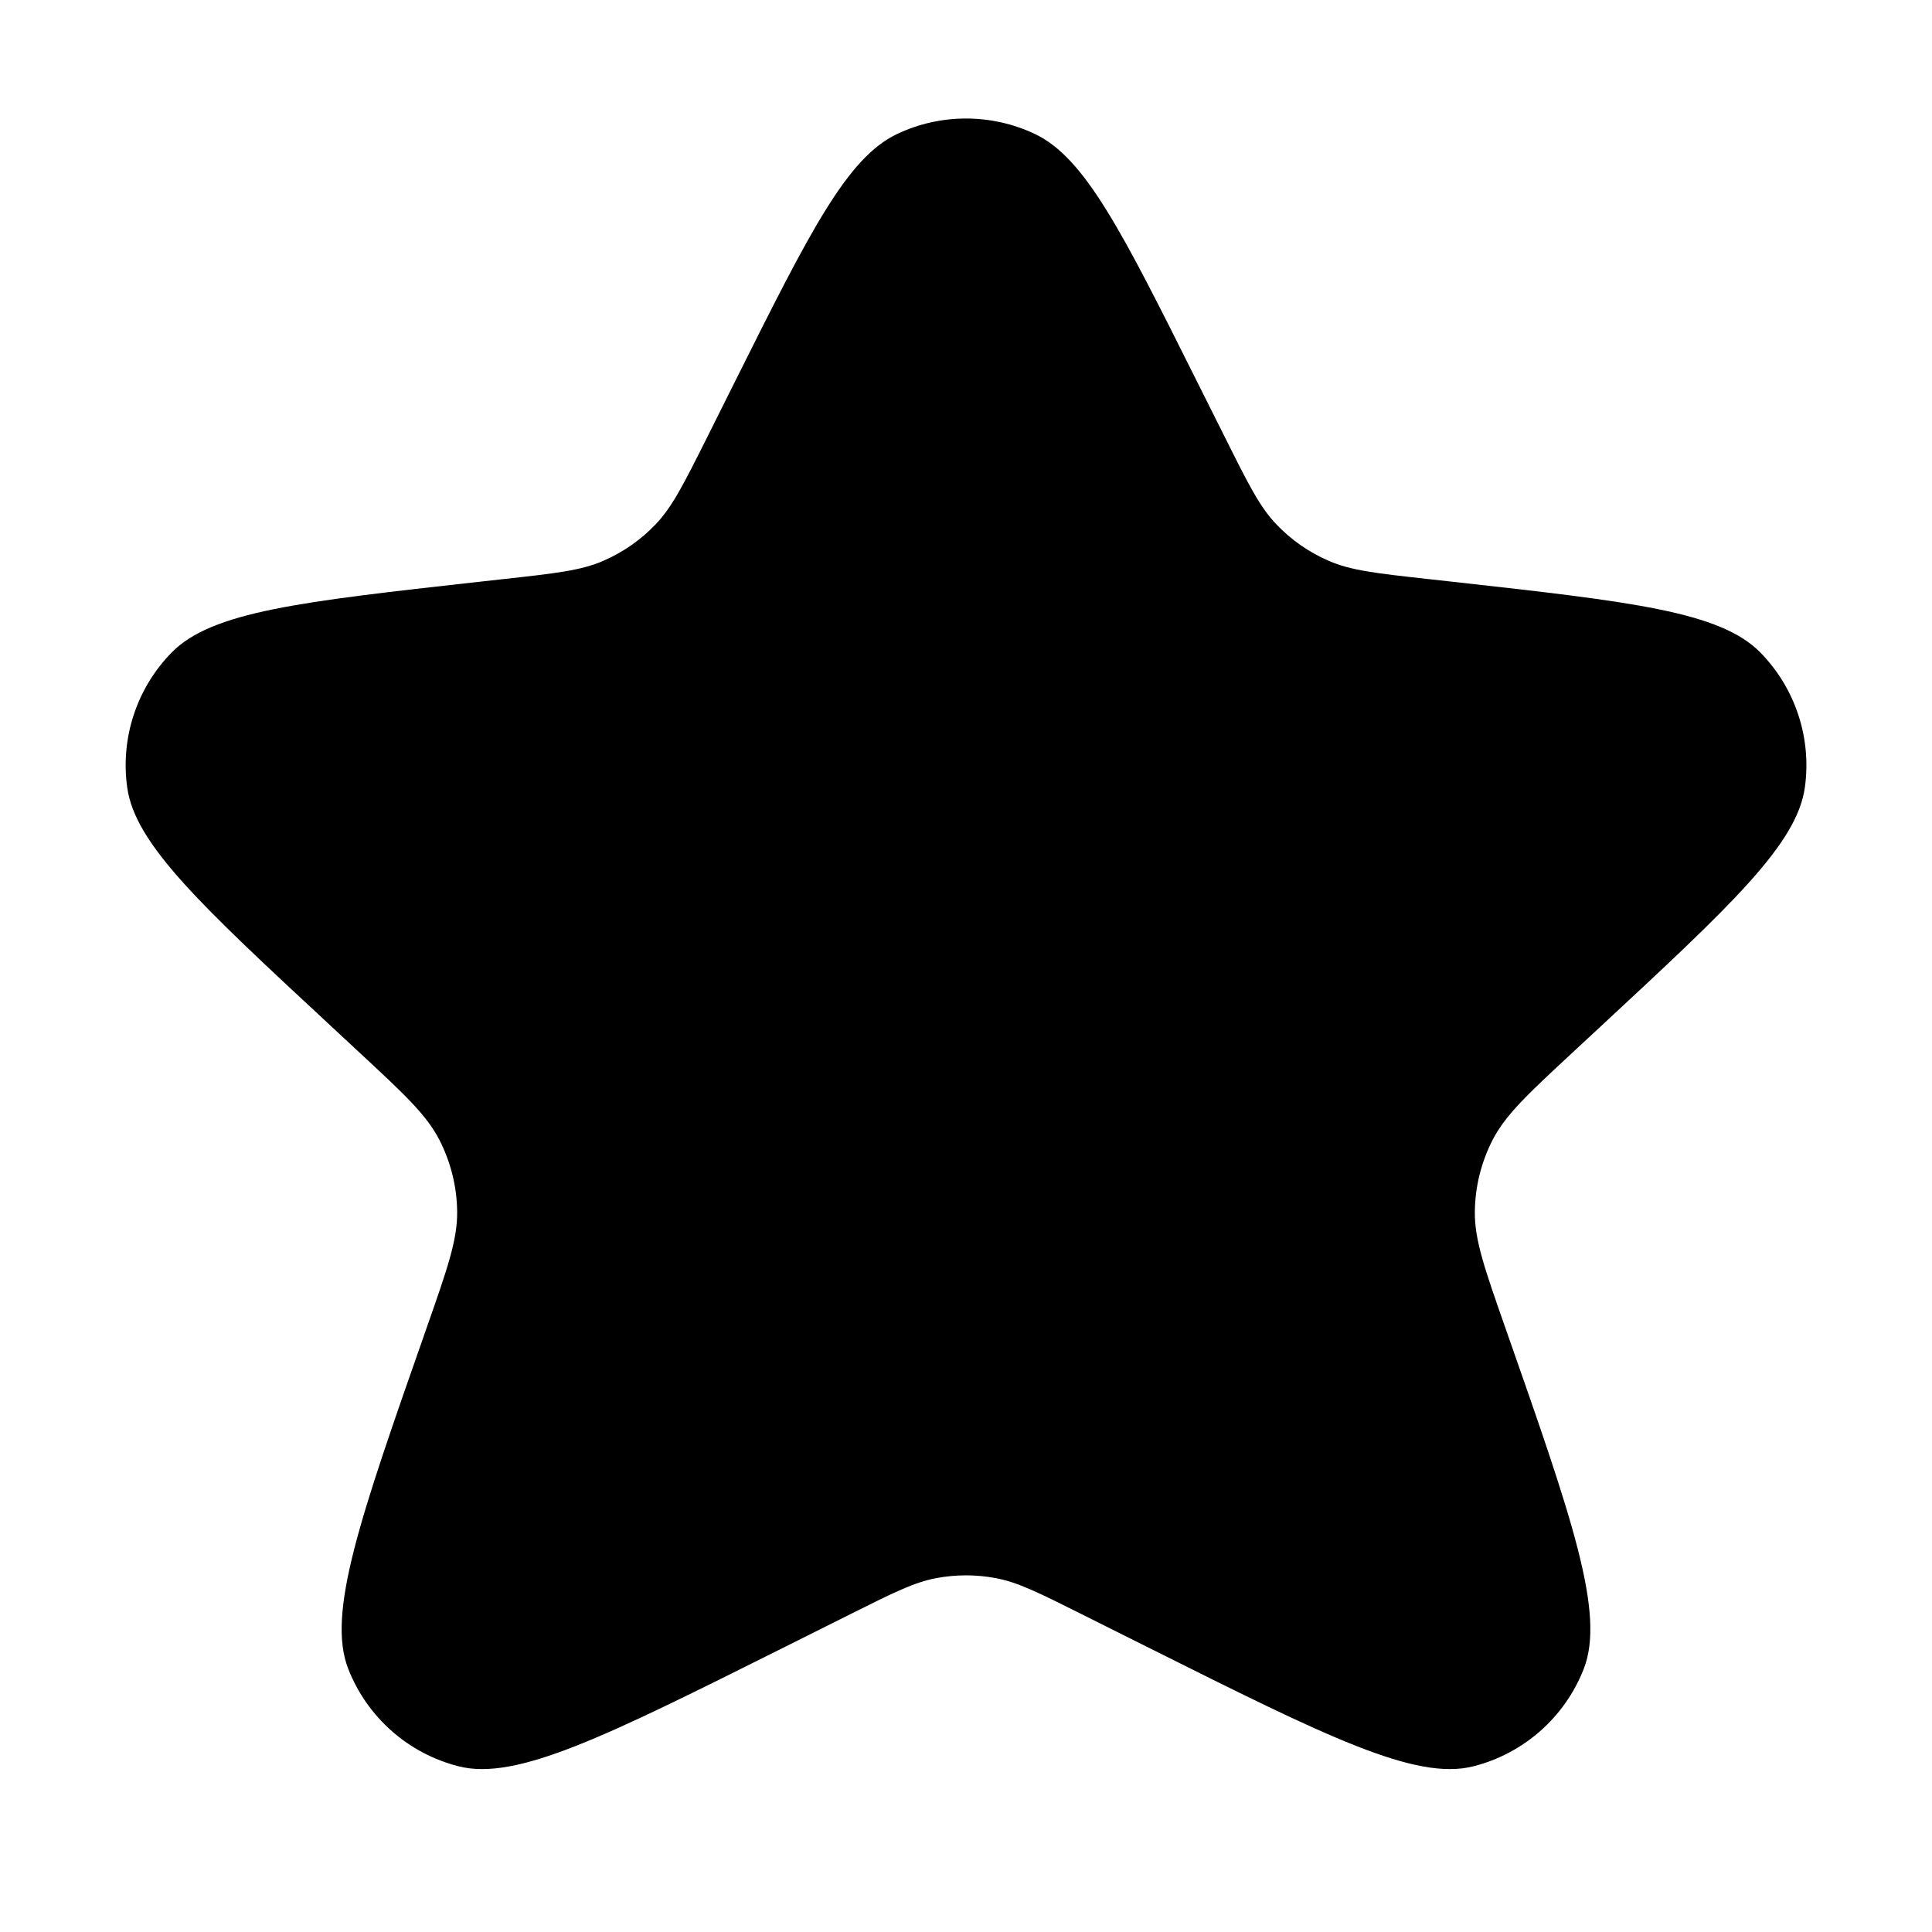
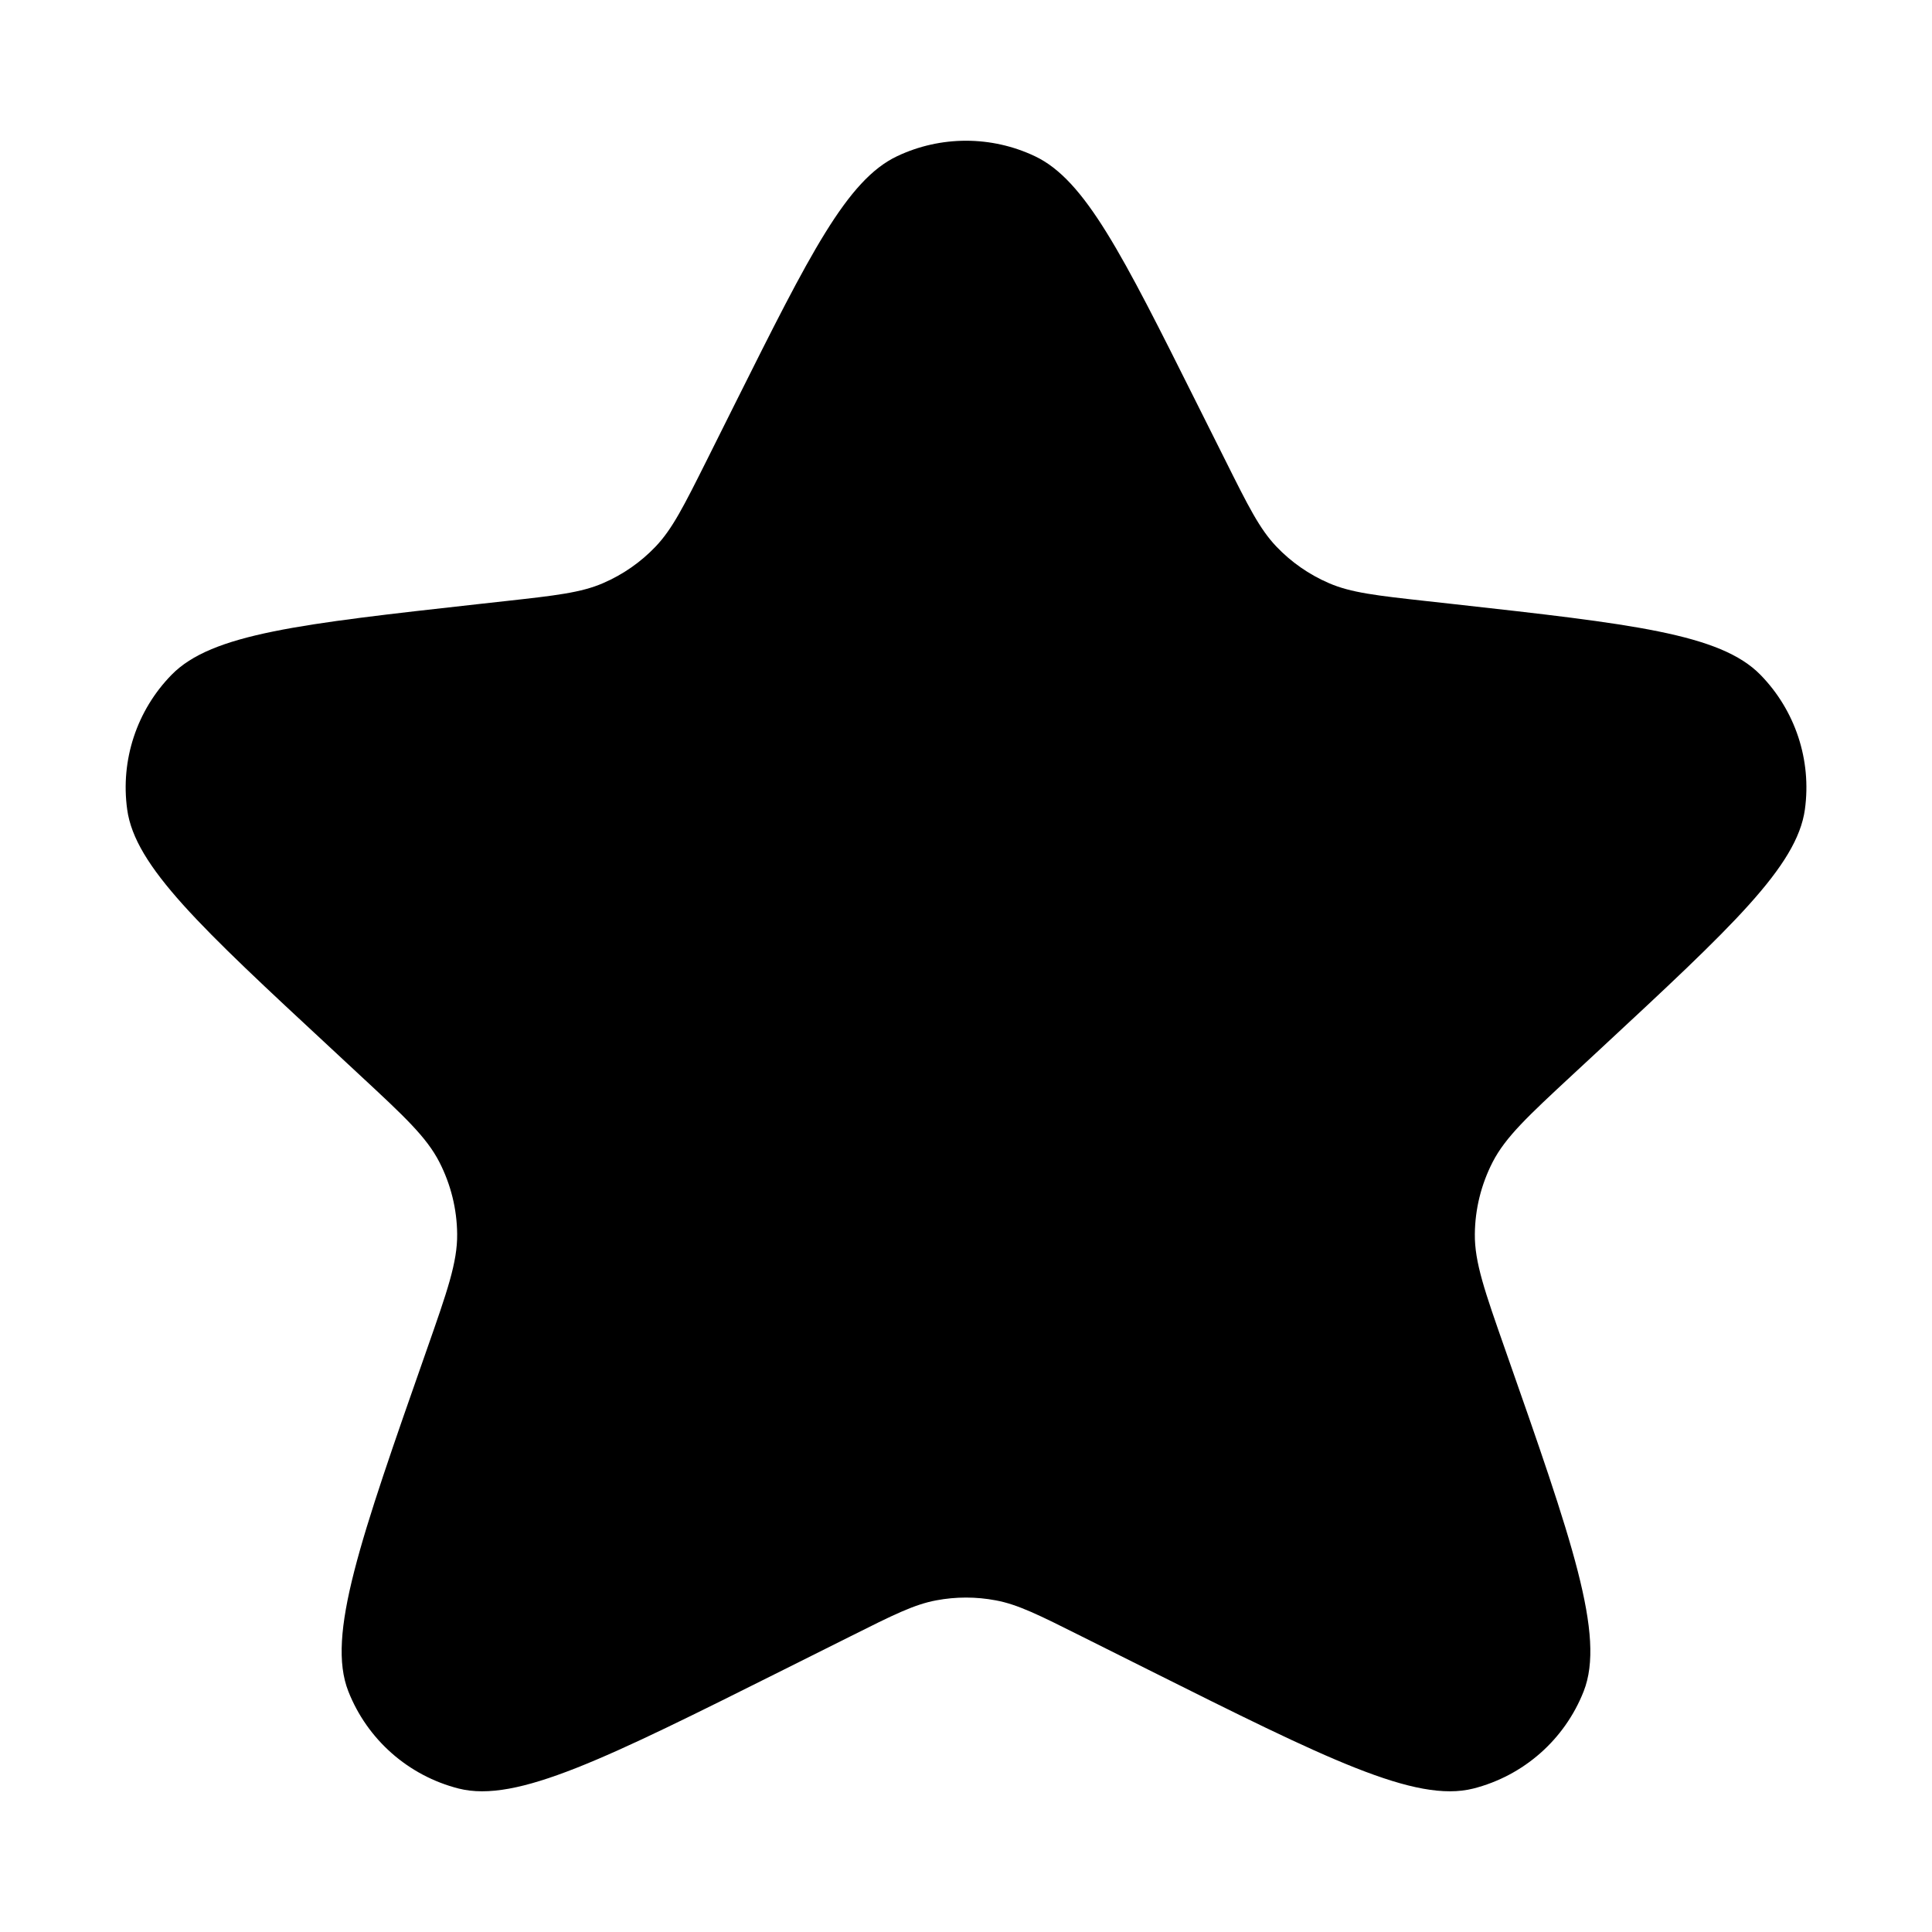
<svg xmlns="http://www.w3.org/2000/svg" width="24" height="24" viewBox="0 0 24 24">
-   <path d="M9.138 4.724C10.059 2.882 10.52 1.961 11.143 1.665C11.685 1.408 12.315 1.408 12.857 1.665C13.48 1.961 13.941 2.882 14.862 4.724L15.222 5.443C15.506 6.012 15.648 6.296 15.856 6.514C16.04 6.707 16.261 6.861 16.506 6.967C16.782 7.087 17.098 7.122 17.73 7.192L18.056 7.228C20.265 7.474 21.369 7.597 21.868 8.106C22.301 8.548 22.506 9.166 22.421 9.78C22.323 10.486 21.509 11.242 19.881 12.754L19.536 13.074C18.98 13.59 18.703 13.848 18.542 14.16C18.4 14.437 18.324 14.742 18.321 15.053C18.317 15.405 18.445 15.767 18.699 16.492C19.529 18.859 19.945 20.042 19.673 20.734C19.437 21.334 18.927 21.784 18.302 21.942C17.582 22.124 16.477 21.572 14.267 20.467L13.431 20.049C12.906 19.787 12.644 19.655 12.369 19.604C12.125 19.558 11.875 19.558 11.631 19.604C11.356 19.655 11.094 19.787 10.569 20.049L9.733 20.467C7.523 21.572 6.418 22.124 5.698 21.942C5.073 21.784 4.563 21.334 4.327 20.734C4.055 20.042 4.471 18.859 5.301 16.492C5.555 15.767 5.683 15.405 5.679 15.053C5.676 14.742 5.6 14.437 5.458 14.16C5.298 13.848 5.02 13.59 4.464 13.074L4.12 12.754C2.491 11.242 1.677 10.486 1.58 9.78C1.495 9.166 1.699 8.548 2.132 8.106C2.631 7.597 3.735 7.474 5.944 7.228L6.27 7.192C6.902 7.122 7.218 7.087 7.494 6.967C7.739 6.861 7.96 6.707 8.144 6.514C8.352 6.296 8.494 6.012 8.779 5.443L9.138 4.724Z" />
+   <path d="M9.138 5C10.059 3.158 10.52 2.237 11.143 1.941C11.685 1.684 12.315 1.684 12.857 1.941C13.48 2.237 13.941 3.158 14.862 5L15.222 5.719C15.506 6.288 15.648 6.572 15.856 6.79C16.04 6.983 16.261 7.137 16.506 7.243C16.782 7.363 17.098 7.398 17.73 7.468L18.056 7.504C20.265 7.75 21.369 7.872 21.868 8.382C22.301 8.824 22.506 9.442 22.421 10.056C22.323 10.762 21.509 11.518 19.881 13.03L19.536 13.35C18.98 13.866 18.703 14.124 18.542 14.436C18.4 14.713 18.324 15.018 18.321 15.329C18.317 15.681 18.445 16.043 18.699 16.768C19.529 19.135 19.945 20.318 19.673 21.01C19.437 21.61 18.927 22.059 18.302 22.218C17.582 22.4 16.477 21.848 14.267 20.743L13.431 20.325C12.906 20.062 12.644 19.931 12.369 19.88C12.125 19.834 11.875 19.834 11.631 19.88C11.356 19.931 11.094 20.062 10.569 20.325L9.733 20.743C7.523 21.848 6.418 22.4 5.698 22.218C5.073 22.059 4.563 21.61 4.327 21.01C4.055 20.318 4.471 19.135 5.301 16.768C5.555 16.043 5.683 15.681 5.679 15.329C5.676 15.018 5.6 14.713 5.458 14.436C5.298 14.124 5.02 13.866 4.464 13.35L4.12 13.03C2.491 11.518 1.677 10.762 1.58 10.056C1.495 9.442 1.699 8.824 2.132 8.382C2.631 7.872 3.735 7.75 5.944 7.504L6.27 7.468C6.902 7.398 7.218 7.363 7.494 7.243C7.739 7.137 7.96 6.983 8.144 6.79C8.352 6.572 8.494 6.288 8.779 5.719L9.138 5Z" />
</svg>
